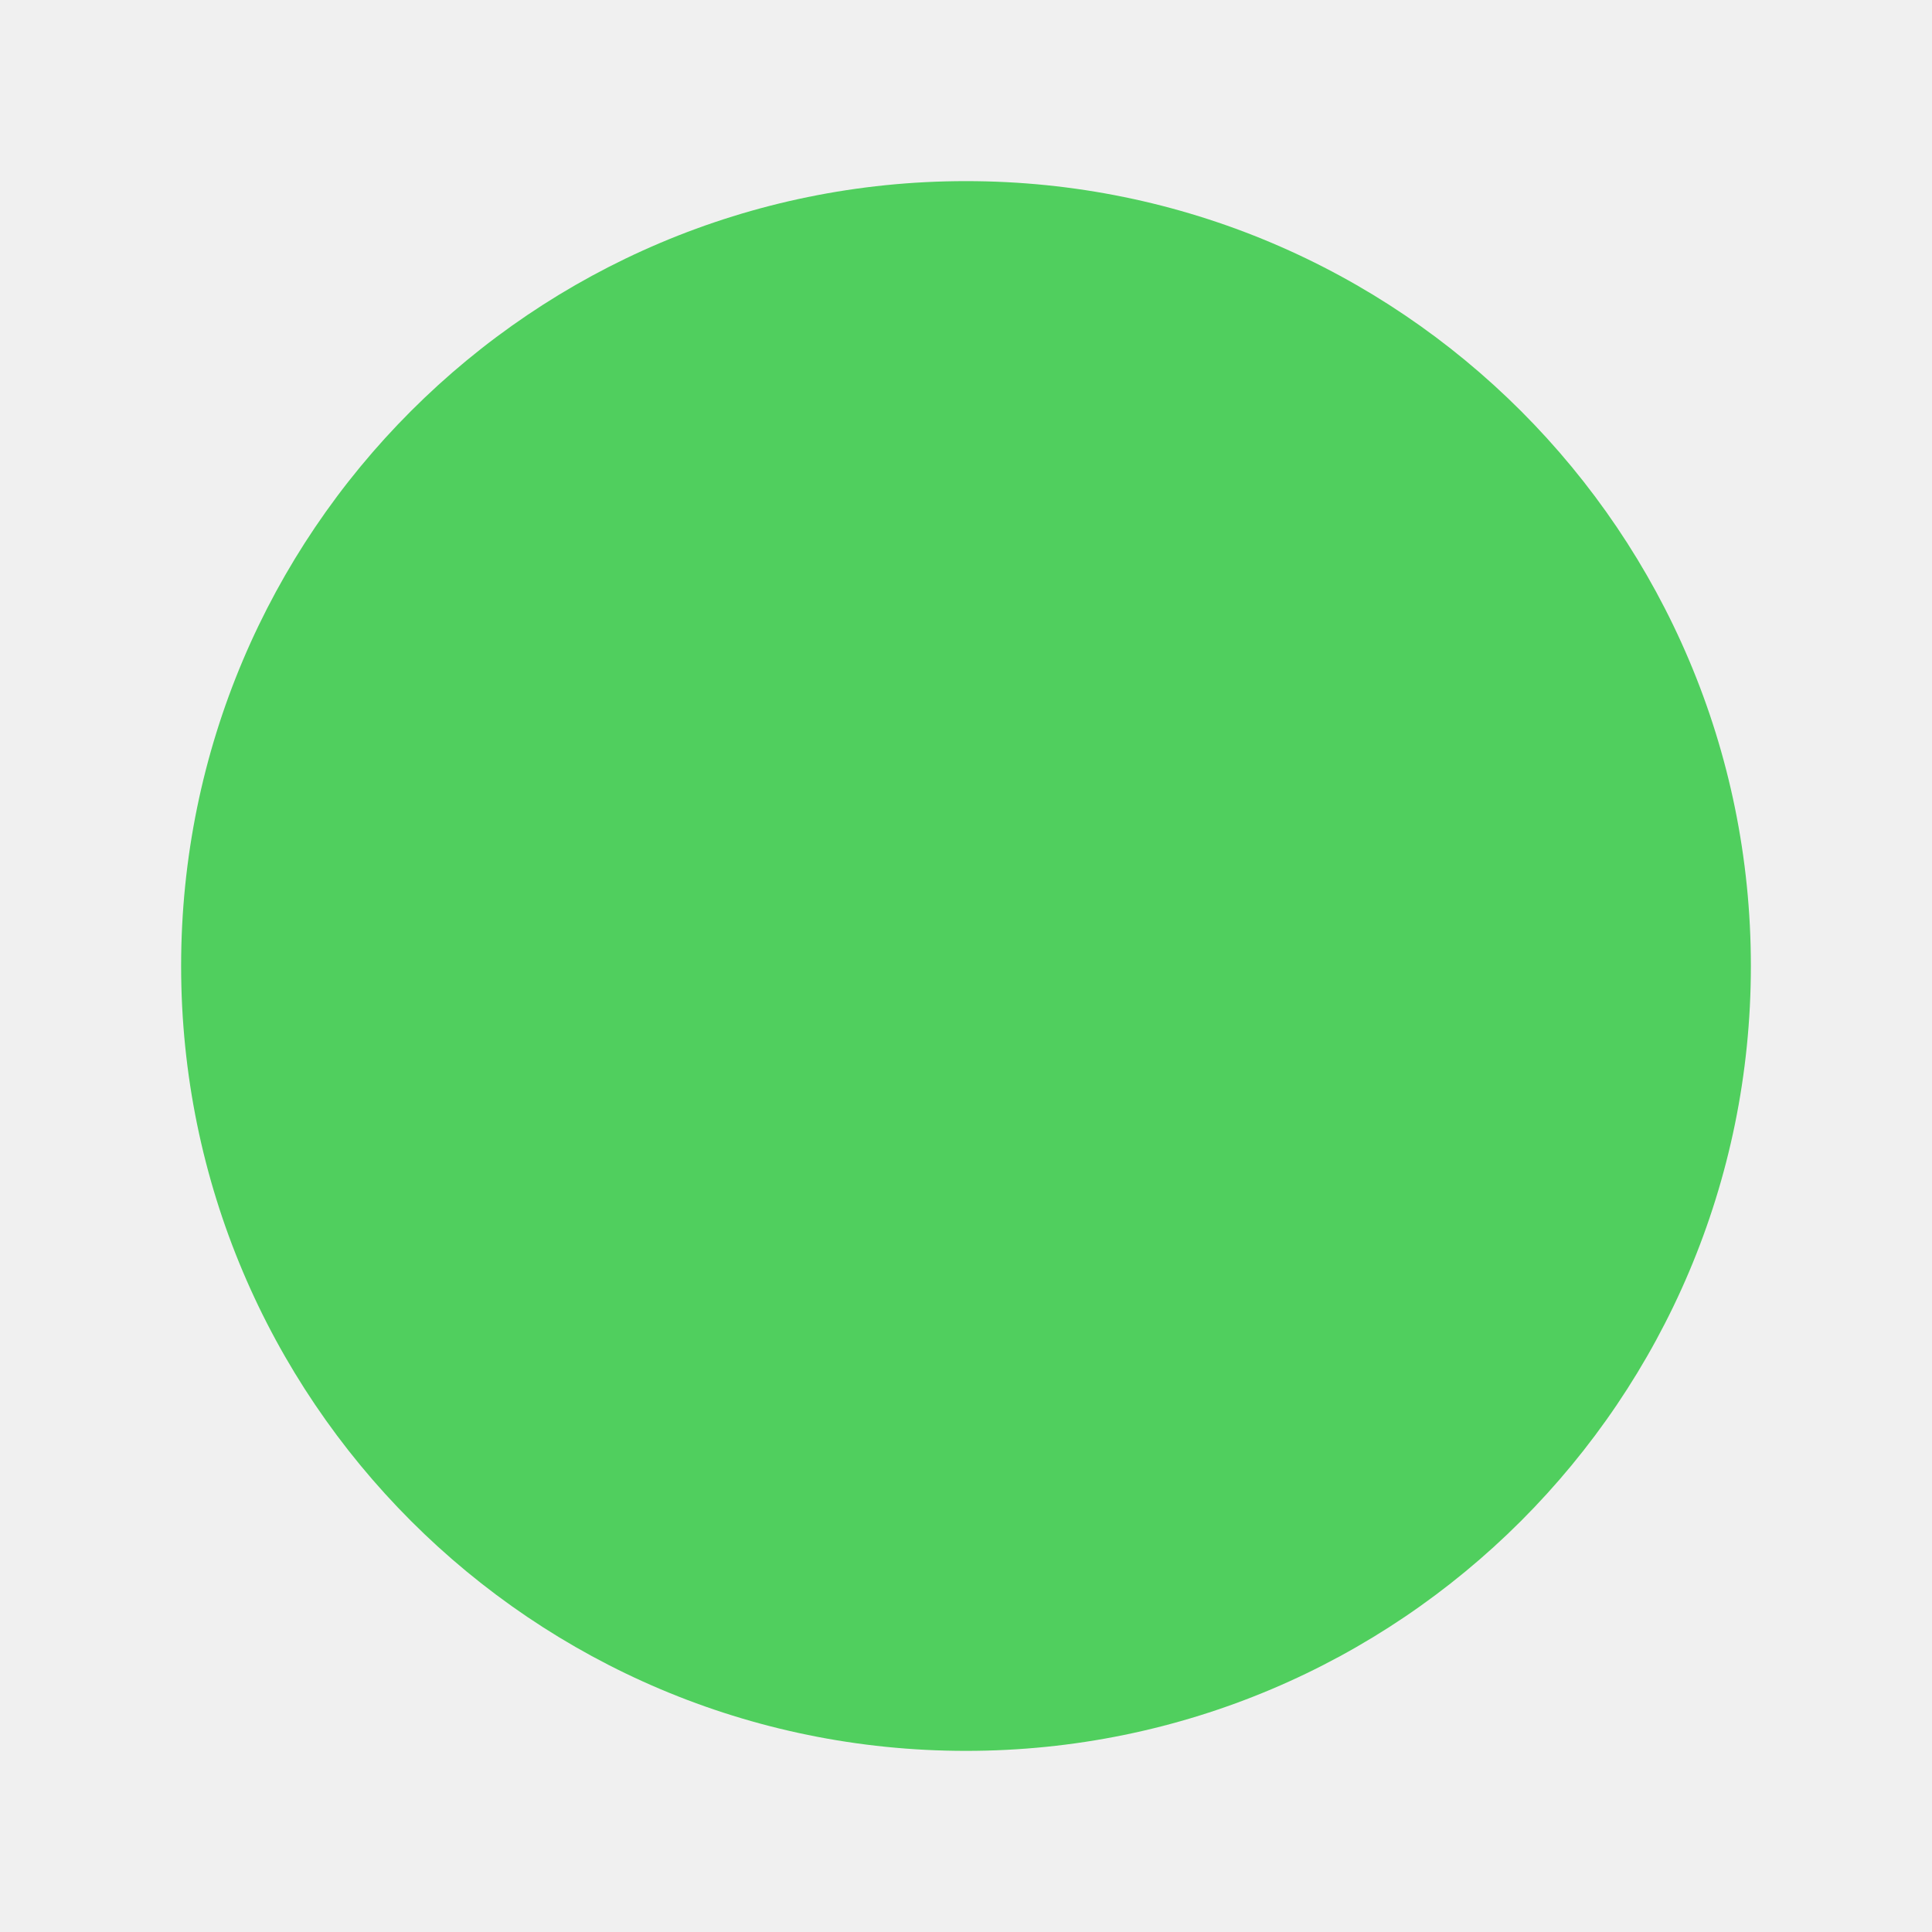
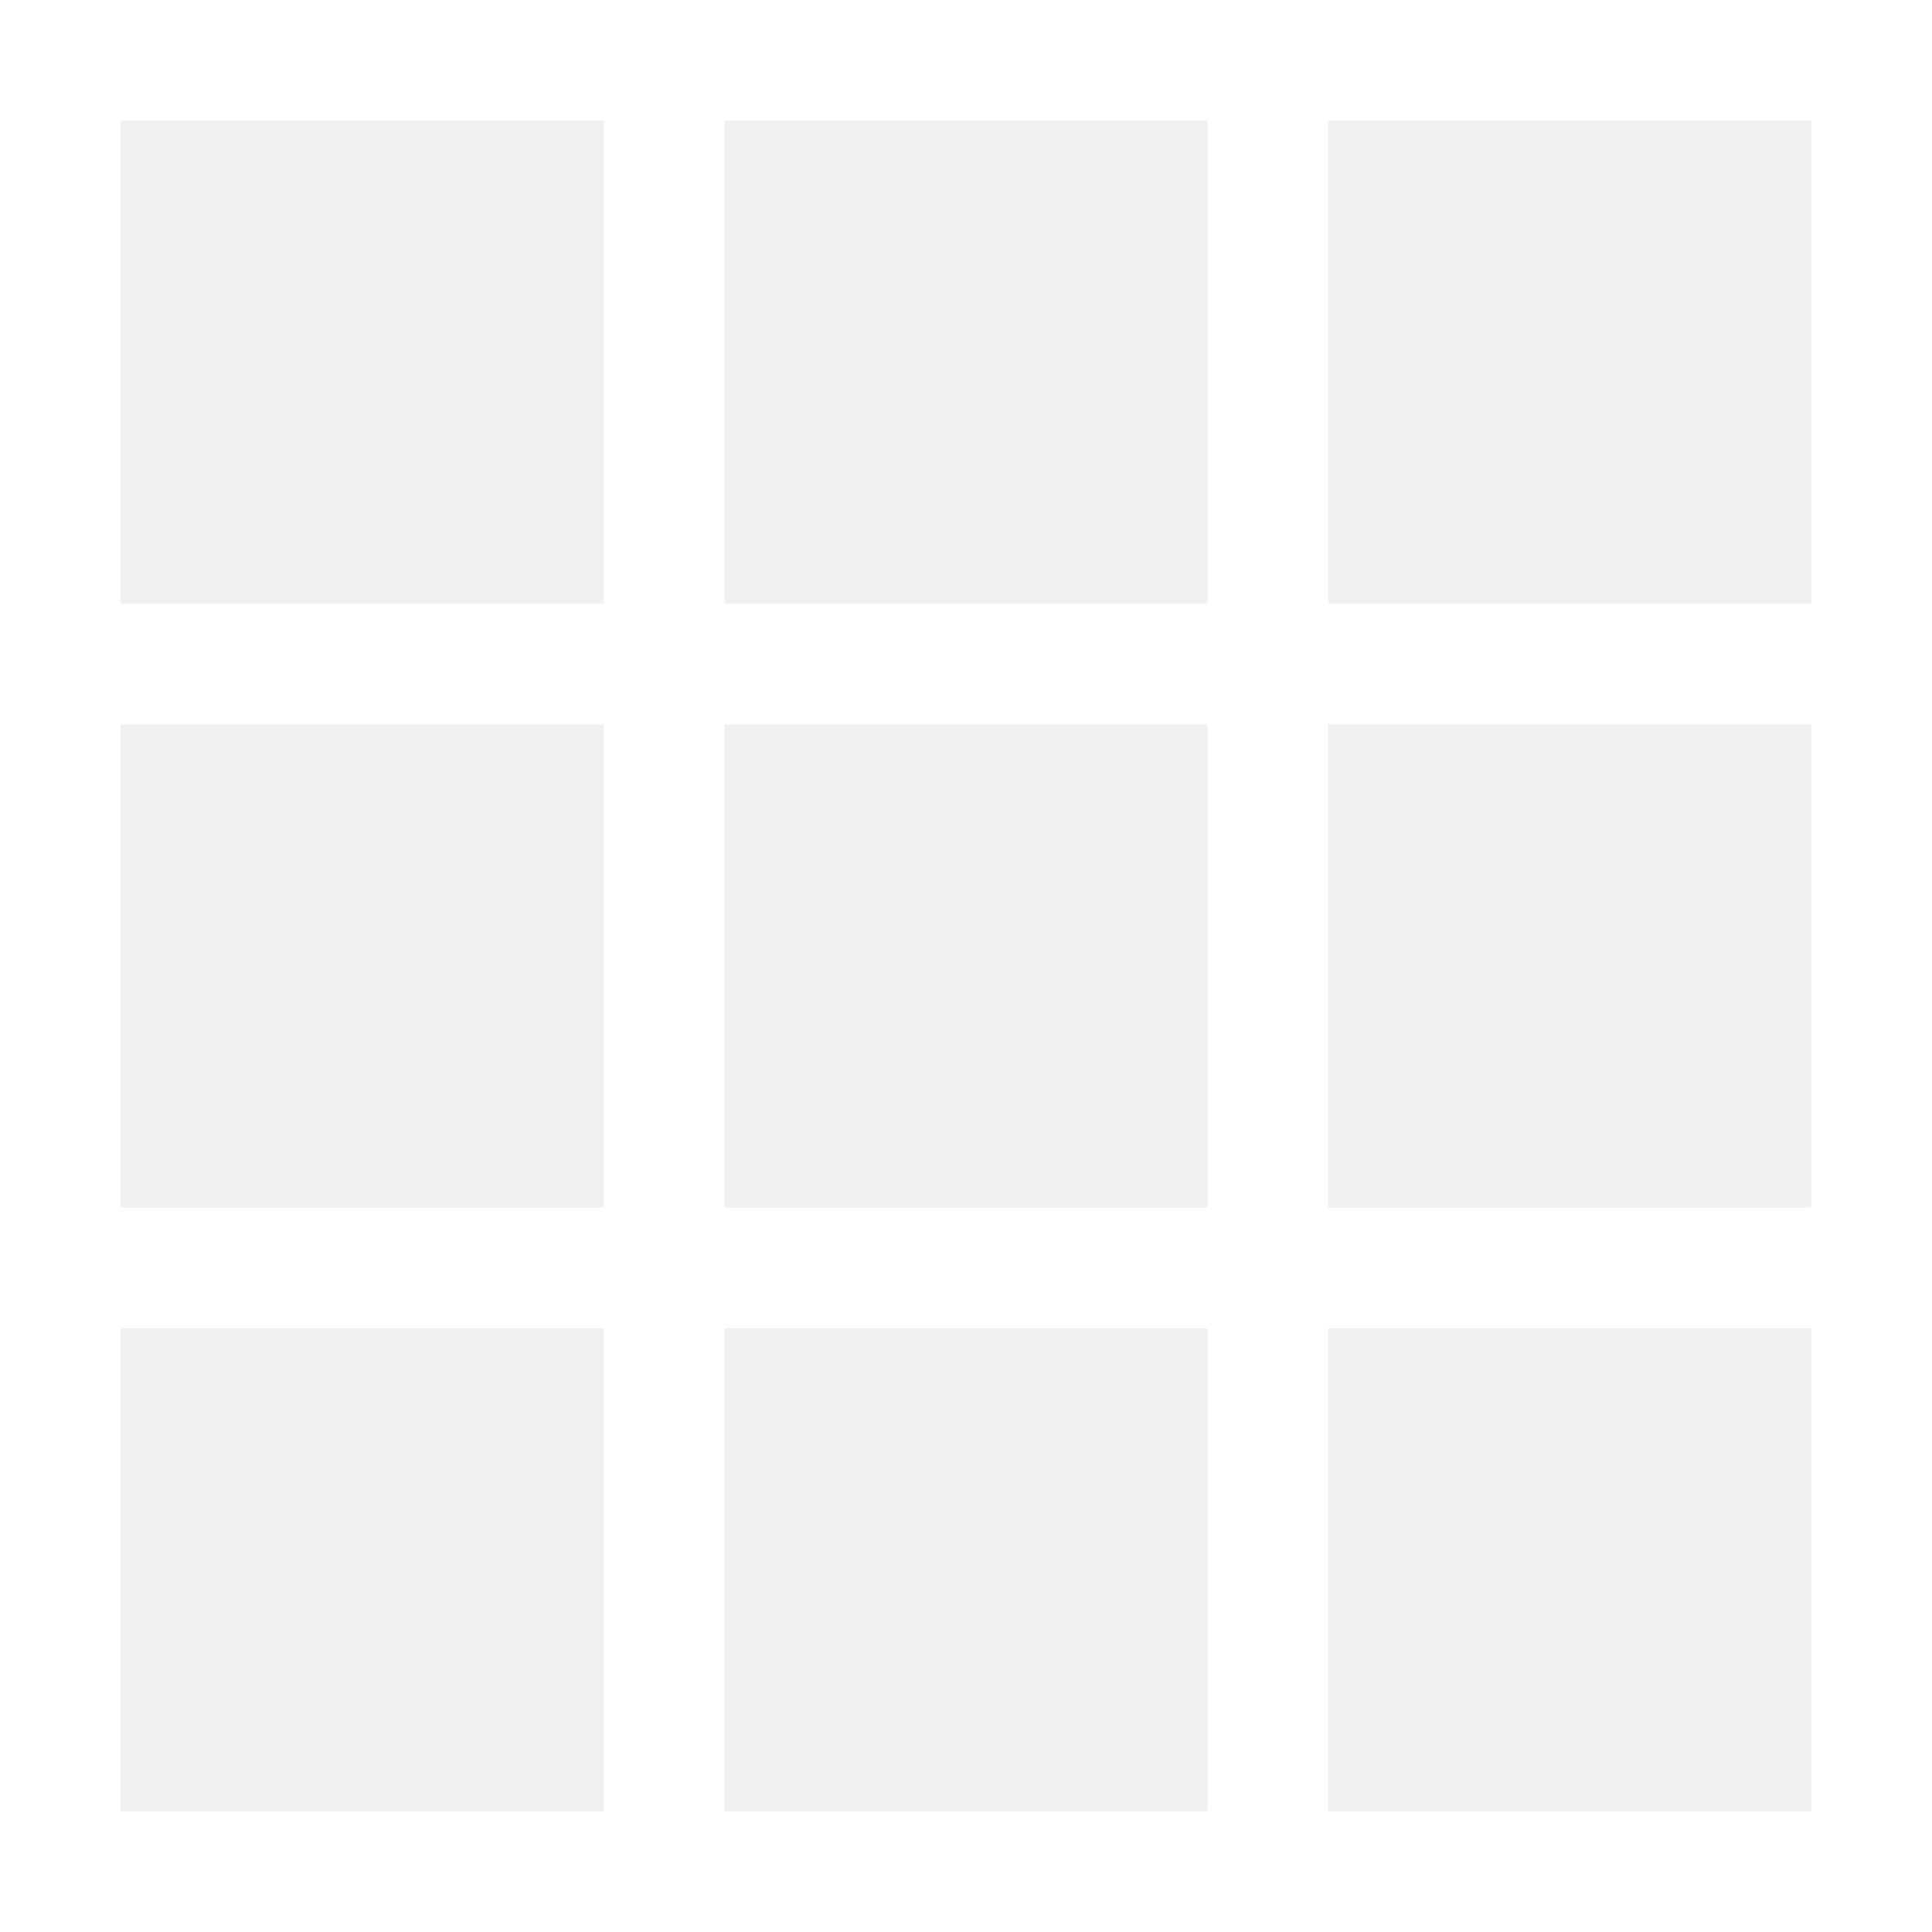
<svg xmlns="http://www.w3.org/2000/svg" width="32" height="32" id="svg2" version="1.1">
  <defs id="defs4" />
-   <g id="layer1" transform="translate(0,-1020.362)" style="display:inline">
+   <g id="layer1" transform="translate(0,-1020.362)" style="display:none">
    <path style="fill:#50cf5e;fill-opacity:1;stroke:none" id="path2985" d="m 27,5.5 a 12.5,12.5 0 1 1 -25,0 12.5,12.5 0 1 1 25,0 z" transform="matrix(1.04,0,0,1.04,0.92,1030.642)" />
  </g>
  <g id="layer2" style="display:none">
    <path style="fill:#cf5250;fill-opacity:1;stroke:none" id="path2985-6" d="m 27,5.5 a 12.5,12.5 0 1 1 -25,0 12.5,12.5 0 1 1 25,0 z" transform="matrix(1.04,0,0,1.04,0.92,10.28)" />
  </g>
  <g id="layer3" style="display:none">
    <path style="fill:#ffffff;fill-opacity:1;stroke:none" d="M 16,1 C 7.716,1 1,7.716 1,16 1,24.284 7.716,31 16,31 24.284,31 31,24.284 31,16 31,7.716 24.284,1 16,1 z M 8.938,6.094 16,13.156 23.062,6.094 25.906,8.938 18.844,16 25.906,23.062 23.062,25.906 16,18.844 8.938,25.906 6.094,23.062 13.156,16 6.094,8.938 8.938,6.094 z" id="path3775" />
  </g>
  <g id="layer4" style="display:none">
    <path style="fill:#ffffff;fill-opacity:1;stroke:none" d="m 4,15.281 0,16 24,0 0,-16 -24,0 z M 16,18 c 1.105,0 2,0.895 2,2 0,0.887 -0.575,1.644 -1.375,1.906 L 18,26 14,26 15.375,21.906 C 14.575,21.644 14,20.887 14,20 c 0,-1.105 0.895,-2 2,-2 z" id="rect3800" />
    <rect style="fill:none;stroke:#ffffff;stroke-width:4;stroke-miterlimit:4;stroke-opacity:1;stroke-dasharray:none" id="rect3804" width="14" height="26" x="9" y="3" ry="6.143" />
  </g>
  <g style="display:none" id="g3813">
    <path id="path3815" d="m 4,15.281 0,16 24,0 0,-16 -24,0 z M 16,18 c 1.105,0 2,0.895 2,2 0,0.887 -0.575,1.644 -1.375,1.906 L 18,26 14,26 15.375,21.906 C 14.575,21.644 14,20.887 14,20 c 0,-1.105 0.895,-2 2,-2 z" style="fill:#ffc375;fill-opacity:1;stroke:none" />
    <rect ry="6.143" y="3" x="9" height="26" width="14" id="rect3817" style="fill:none;stroke:#ffc375;stroke-width:4;stroke-miterlimit:4;stroke-opacity:1;stroke-dasharray:none" />
  </g>
+   <g id="layer5" style="display:none">
+     <path style="fill:none;stroke:#ffffff;stroke-width:2;stroke-linecap:butt;stroke-linejoin:miter;stroke-miterlimit:4;stroke-opacity:1;stroke-dasharray:none" d="M 1,1 1,31 31,31 31,1 z" id="path3812" />
+   </g>
+   <g style="display:none" id="g3820">
+     <path id="path3822" d="M 1,1 1,31 31,31 31,1 z" style="fill:none;stroke:#ffc375;stroke-width:2;stroke-linecap:butt;stroke-linejoin:miter;stroke-miterlimit:4;stroke-opacity:1;stroke-dasharray:none" />
+     <path style="fill:none;stroke:#ffc375;stroke-width:2;stroke-linecap:butt;stroke-linejoin:miter;stroke-miterlimit:4;stroke-opacity:1;stroke-dasharray:none" d="m 16,1 0,30" id="path3824" />
+     <path style="fill:none;stroke:#ffc375;stroke-width:2;stroke-linecap:butt;stroke-linejoin:miter;stroke-miterlimit:4;stroke-opacity:1;stroke-dasharray:none" d="m 1,16 30,0" id="path3826" />
+   </g>
+   <g id="g3828" style="display:inline">
+     <path style="fill:none;stroke:#ffffff;stroke-width:2;stroke-linecap:butt;stroke-linejoin:miter;stroke-miterlimit:4;stroke-opacity:1;stroke-dasharray:none" d="M 1,1 1,31 31,31 31,1 z" id="path3830" />
+     <path id="path3832" d="m 21,1 0,30" style="fill:none;stroke:#ffffff;stroke-width:2;stroke-linecap:butt;stroke-linejoin:miter;stroke-miterlimit:4;stroke-opacity:1;stroke-dasharray:none" />
+     <path id="path3834" d="m 1,21 30,0" style="fill:none;stroke:#ffffff;stroke-width:2;stroke-linecap:butt;stroke-linejoin:miter;stroke-miterlimit:4;stroke-opacity:1;stroke-dasharray:none" />
+     <path style="fill:none;stroke:#ffffff;stroke-width:2;stroke-linecap:butt;stroke-linejoin:miter;stroke-miterlimit:4;stroke-opacity:1;stroke-dasharray:none" d="m 1,11 30,0" id="path3838" />
+     <path style="fill:none;stroke:#ffffff;stroke-width:2;stroke-linecap:butt;stroke-linejoin:miter;stroke-miterlimit:4;stroke-opacity:1;stroke-dasharray:none" d="m 11,1 0,30" id="path3840" />
+   </g>
</svg>
